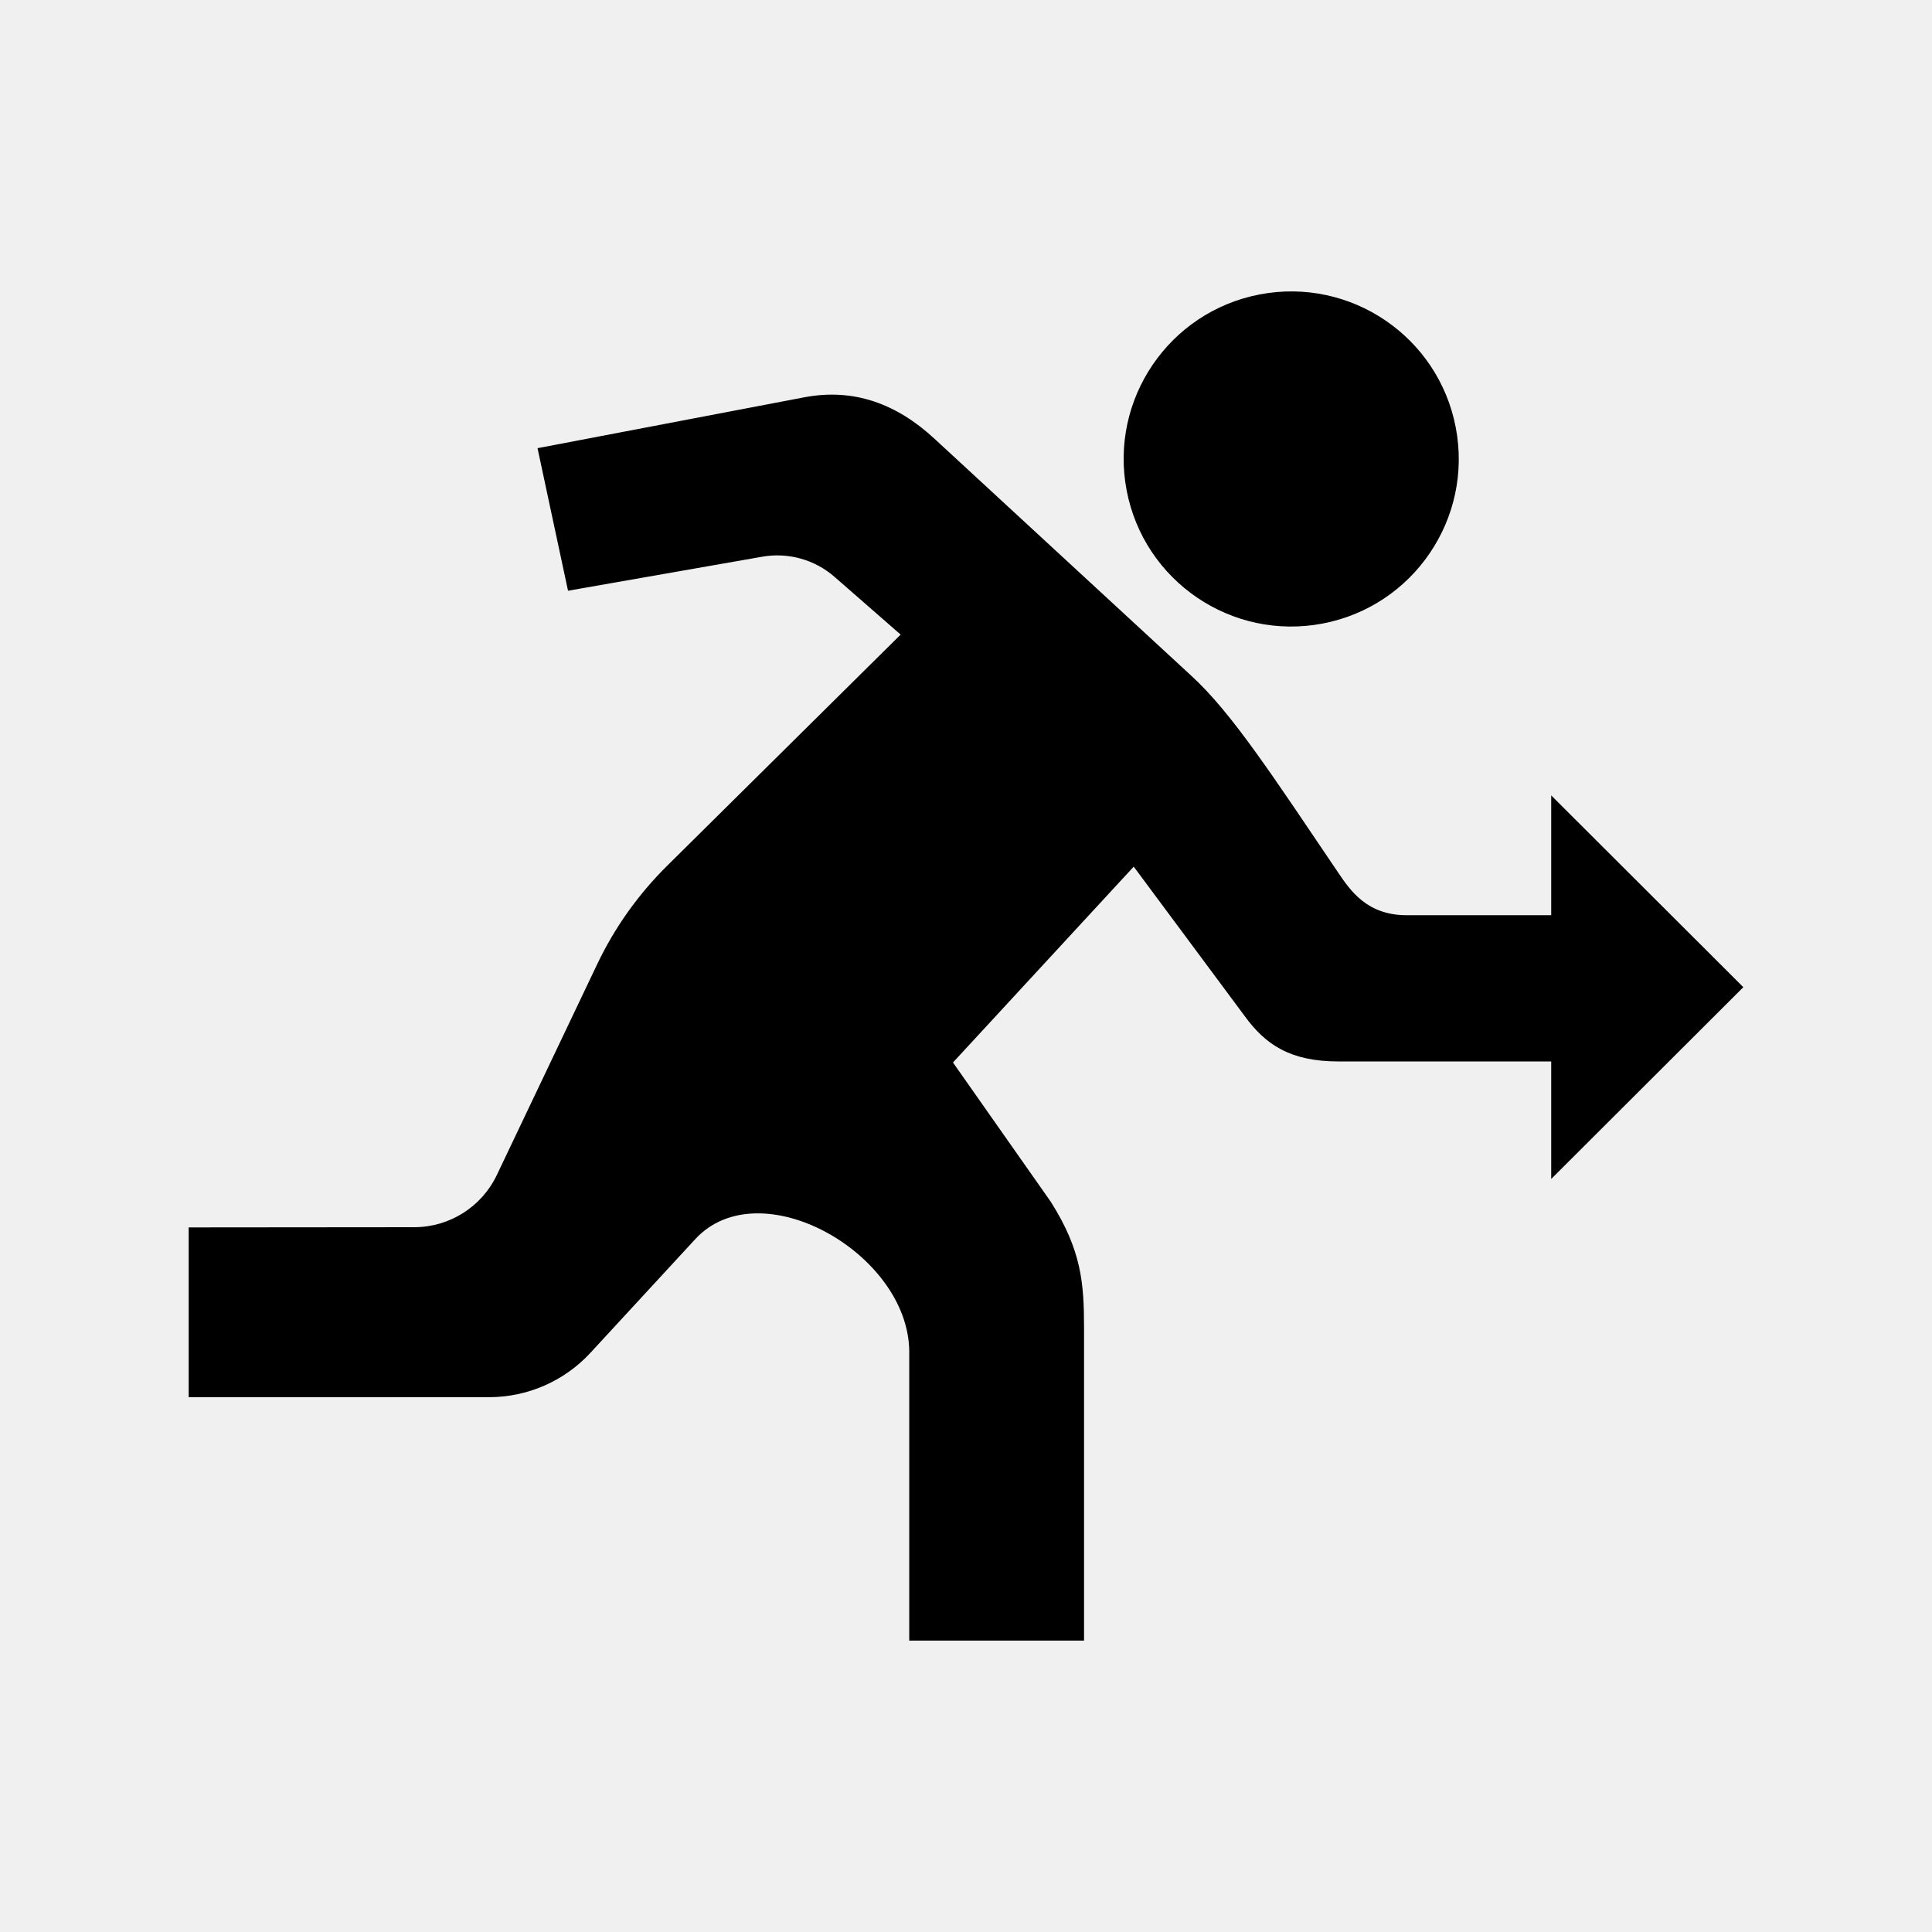
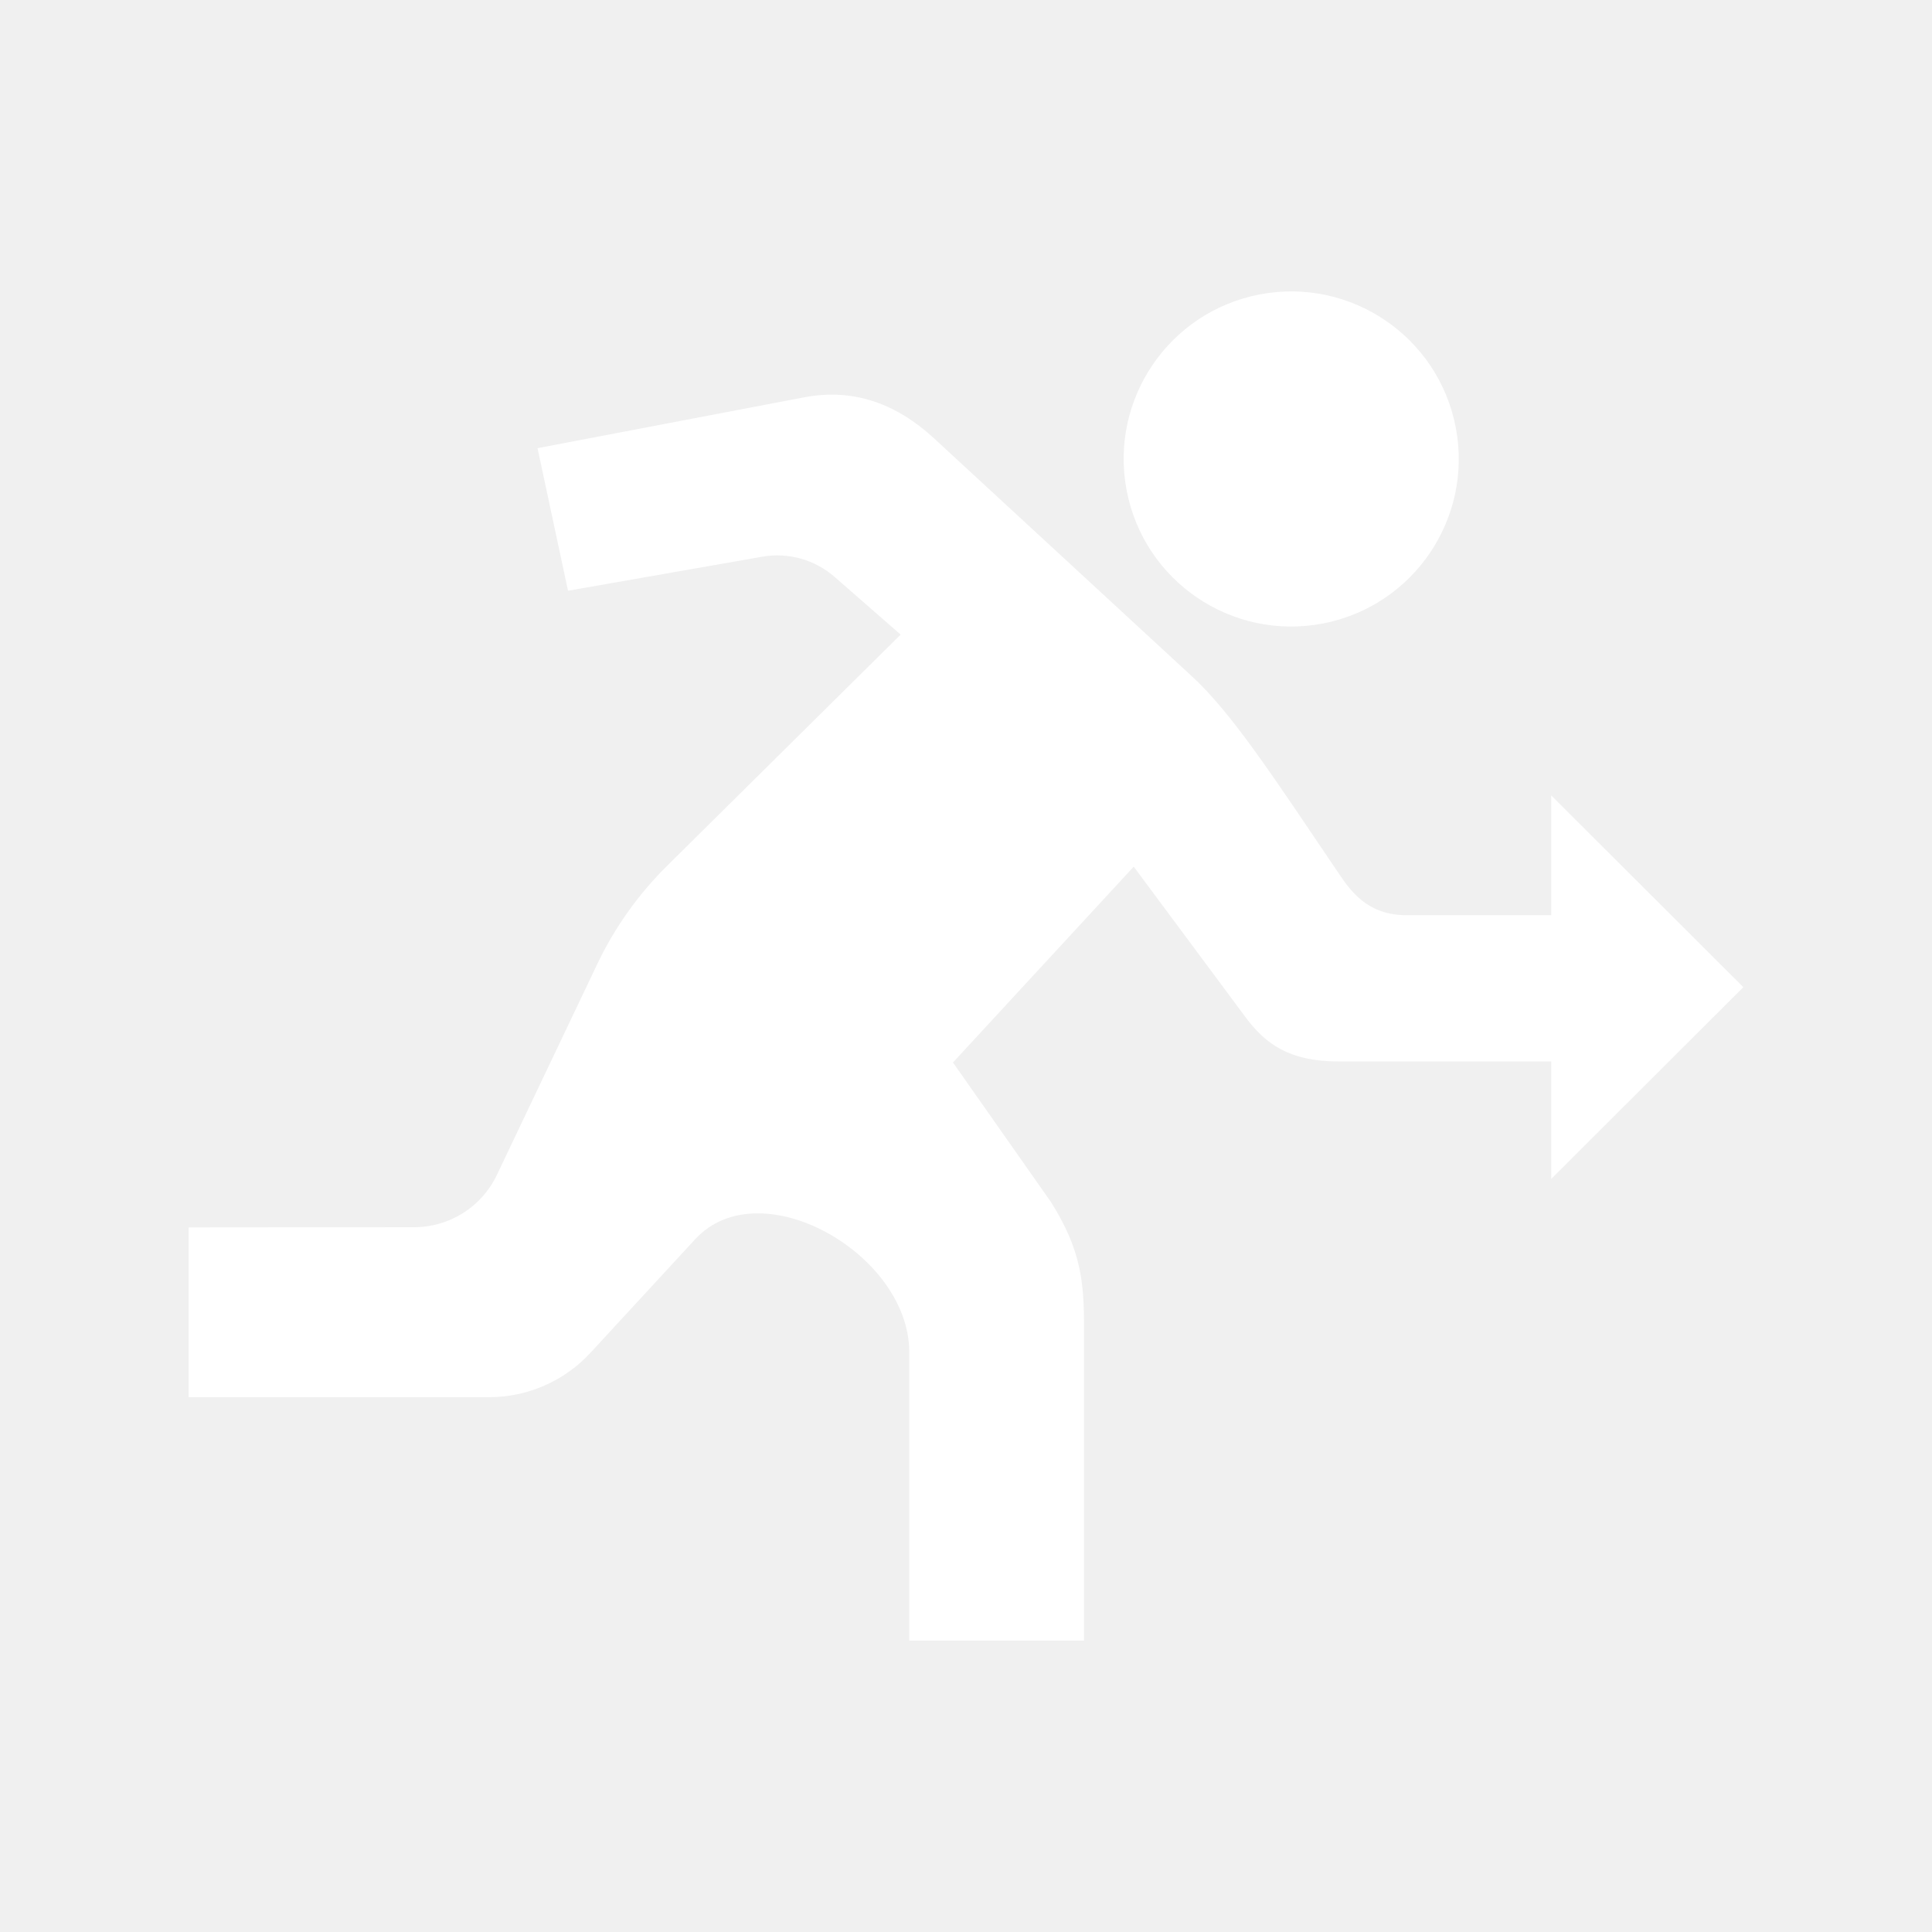
- <svg xmlns="http://www.w3.org/2000/svg" version="1.1" x="0px" y="0px" width="512px" height="512px" viewBox="0 0 512 512" enable-background="new 0 0 512 512" xml:space="preserve">
+ <svg xmlns="http://www.w3.org/2000/svg" version="1.1" fill="white" x="0px" y="0px" width="512px" height="512px" viewBox="0 0 512 512" enable-background="new 0 0 512 512" xml:space="preserve">
  <path id="logout-4-icon" d="M411.083,312.44v-31.144h-56.381c-12.786,0-19.362-4.456-24.911-12.116l-29.344-39.51l-47.9,51.903  l25.912,36.896c8.2,12.921,8.824,21.736,8.824,33.507v82.796h-46.326v-76.801c-0.353-25.959-39.657-48.072-56.708-29.583  l-27.76,30.102c-6.922,7.506-16.665,11.775-26.875,11.777L50,370.282v-45.007l59.786-0.053c9.348-0.009,17.859-5.389,21.878-13.829  l26.603-55.876c4.604-9.671,10.852-18.47,18.463-26.006l61.95-61.338l-17.519-15.297c-5.249-4.583-12.287-6.547-19.15-5.345  l-51.48,9.021l-8.081-37.78l70.634-13.471c13.238-2.532,24.59,1.768,34.495,10.909l68.006,62.758  c10.778,9.796,21.832,26.833,39.069,52.312c3.16,4.67,7.597,11.258,18.077,11.258h38.353v-31.749L462,261.614L411.083,312.44z   M350.526,165.243c24.083-4.605,39.874-27.865,35.268-51.949c-4.607-24.084-27.867-39.875-51.951-35.27  c-24.084,4.607-39.874,27.867-35.268,51.951C303.183,154.061,326.442,169.851,350.526,165.243z" />
</svg>
